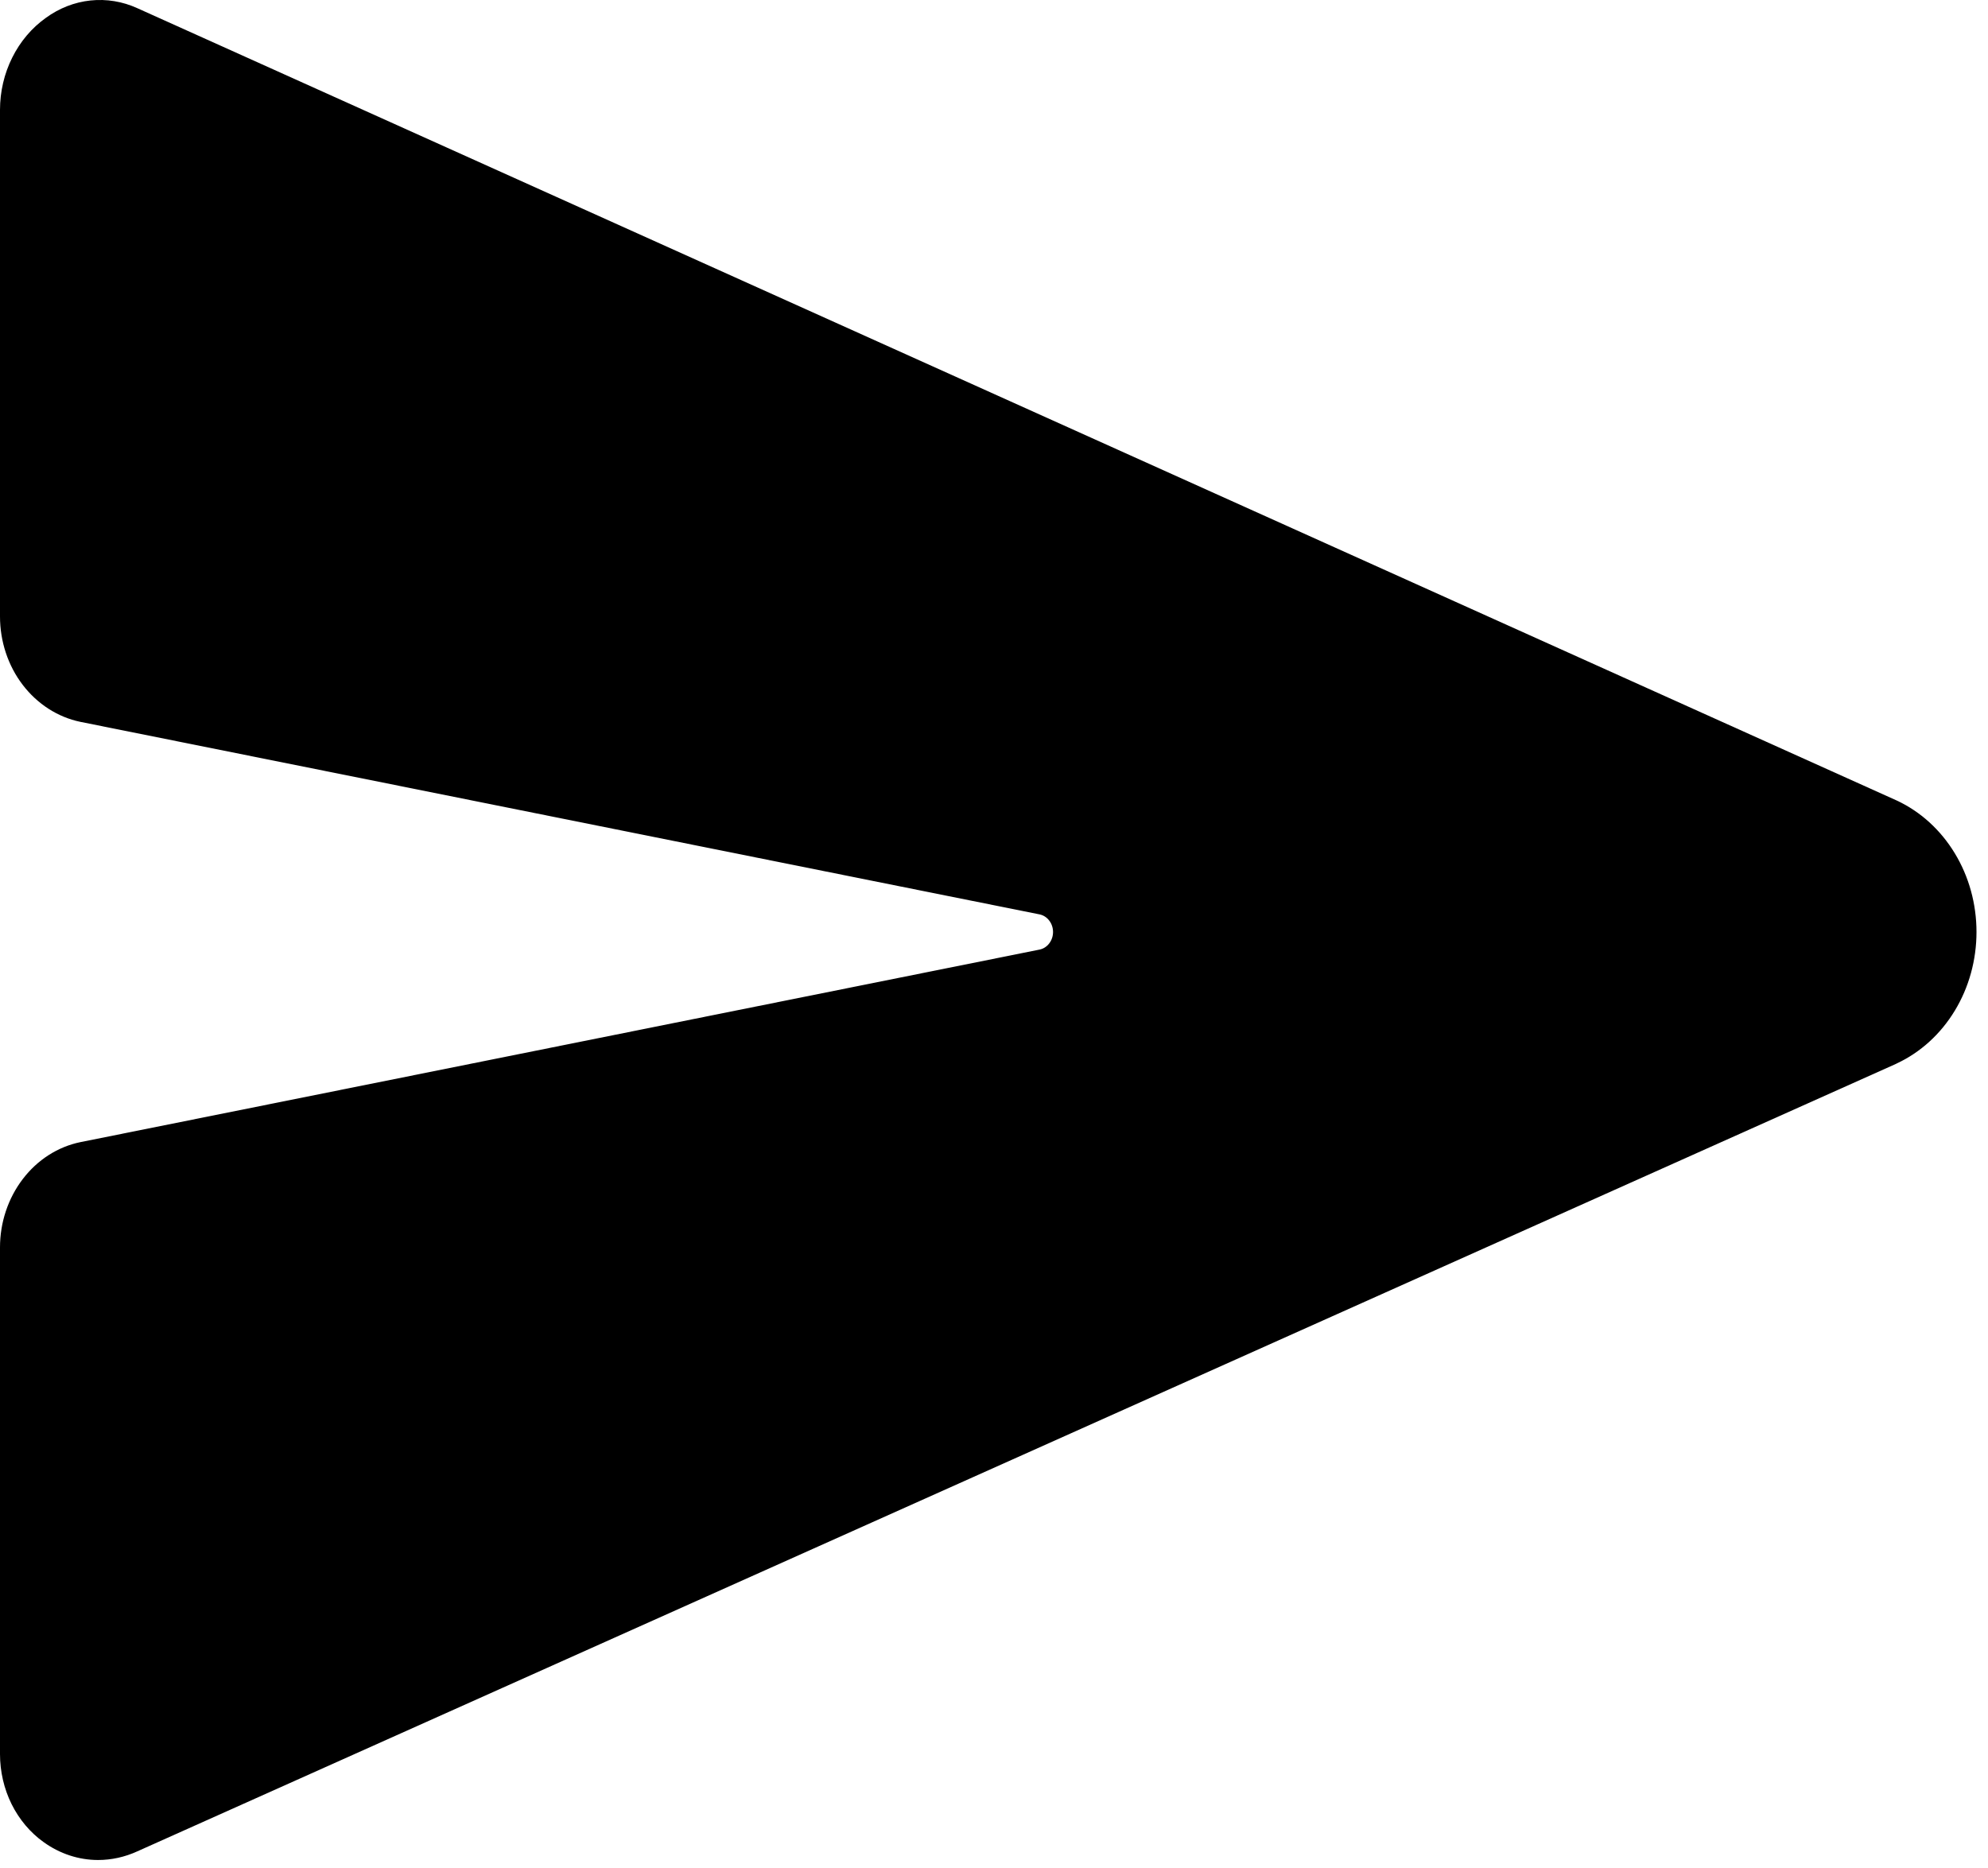
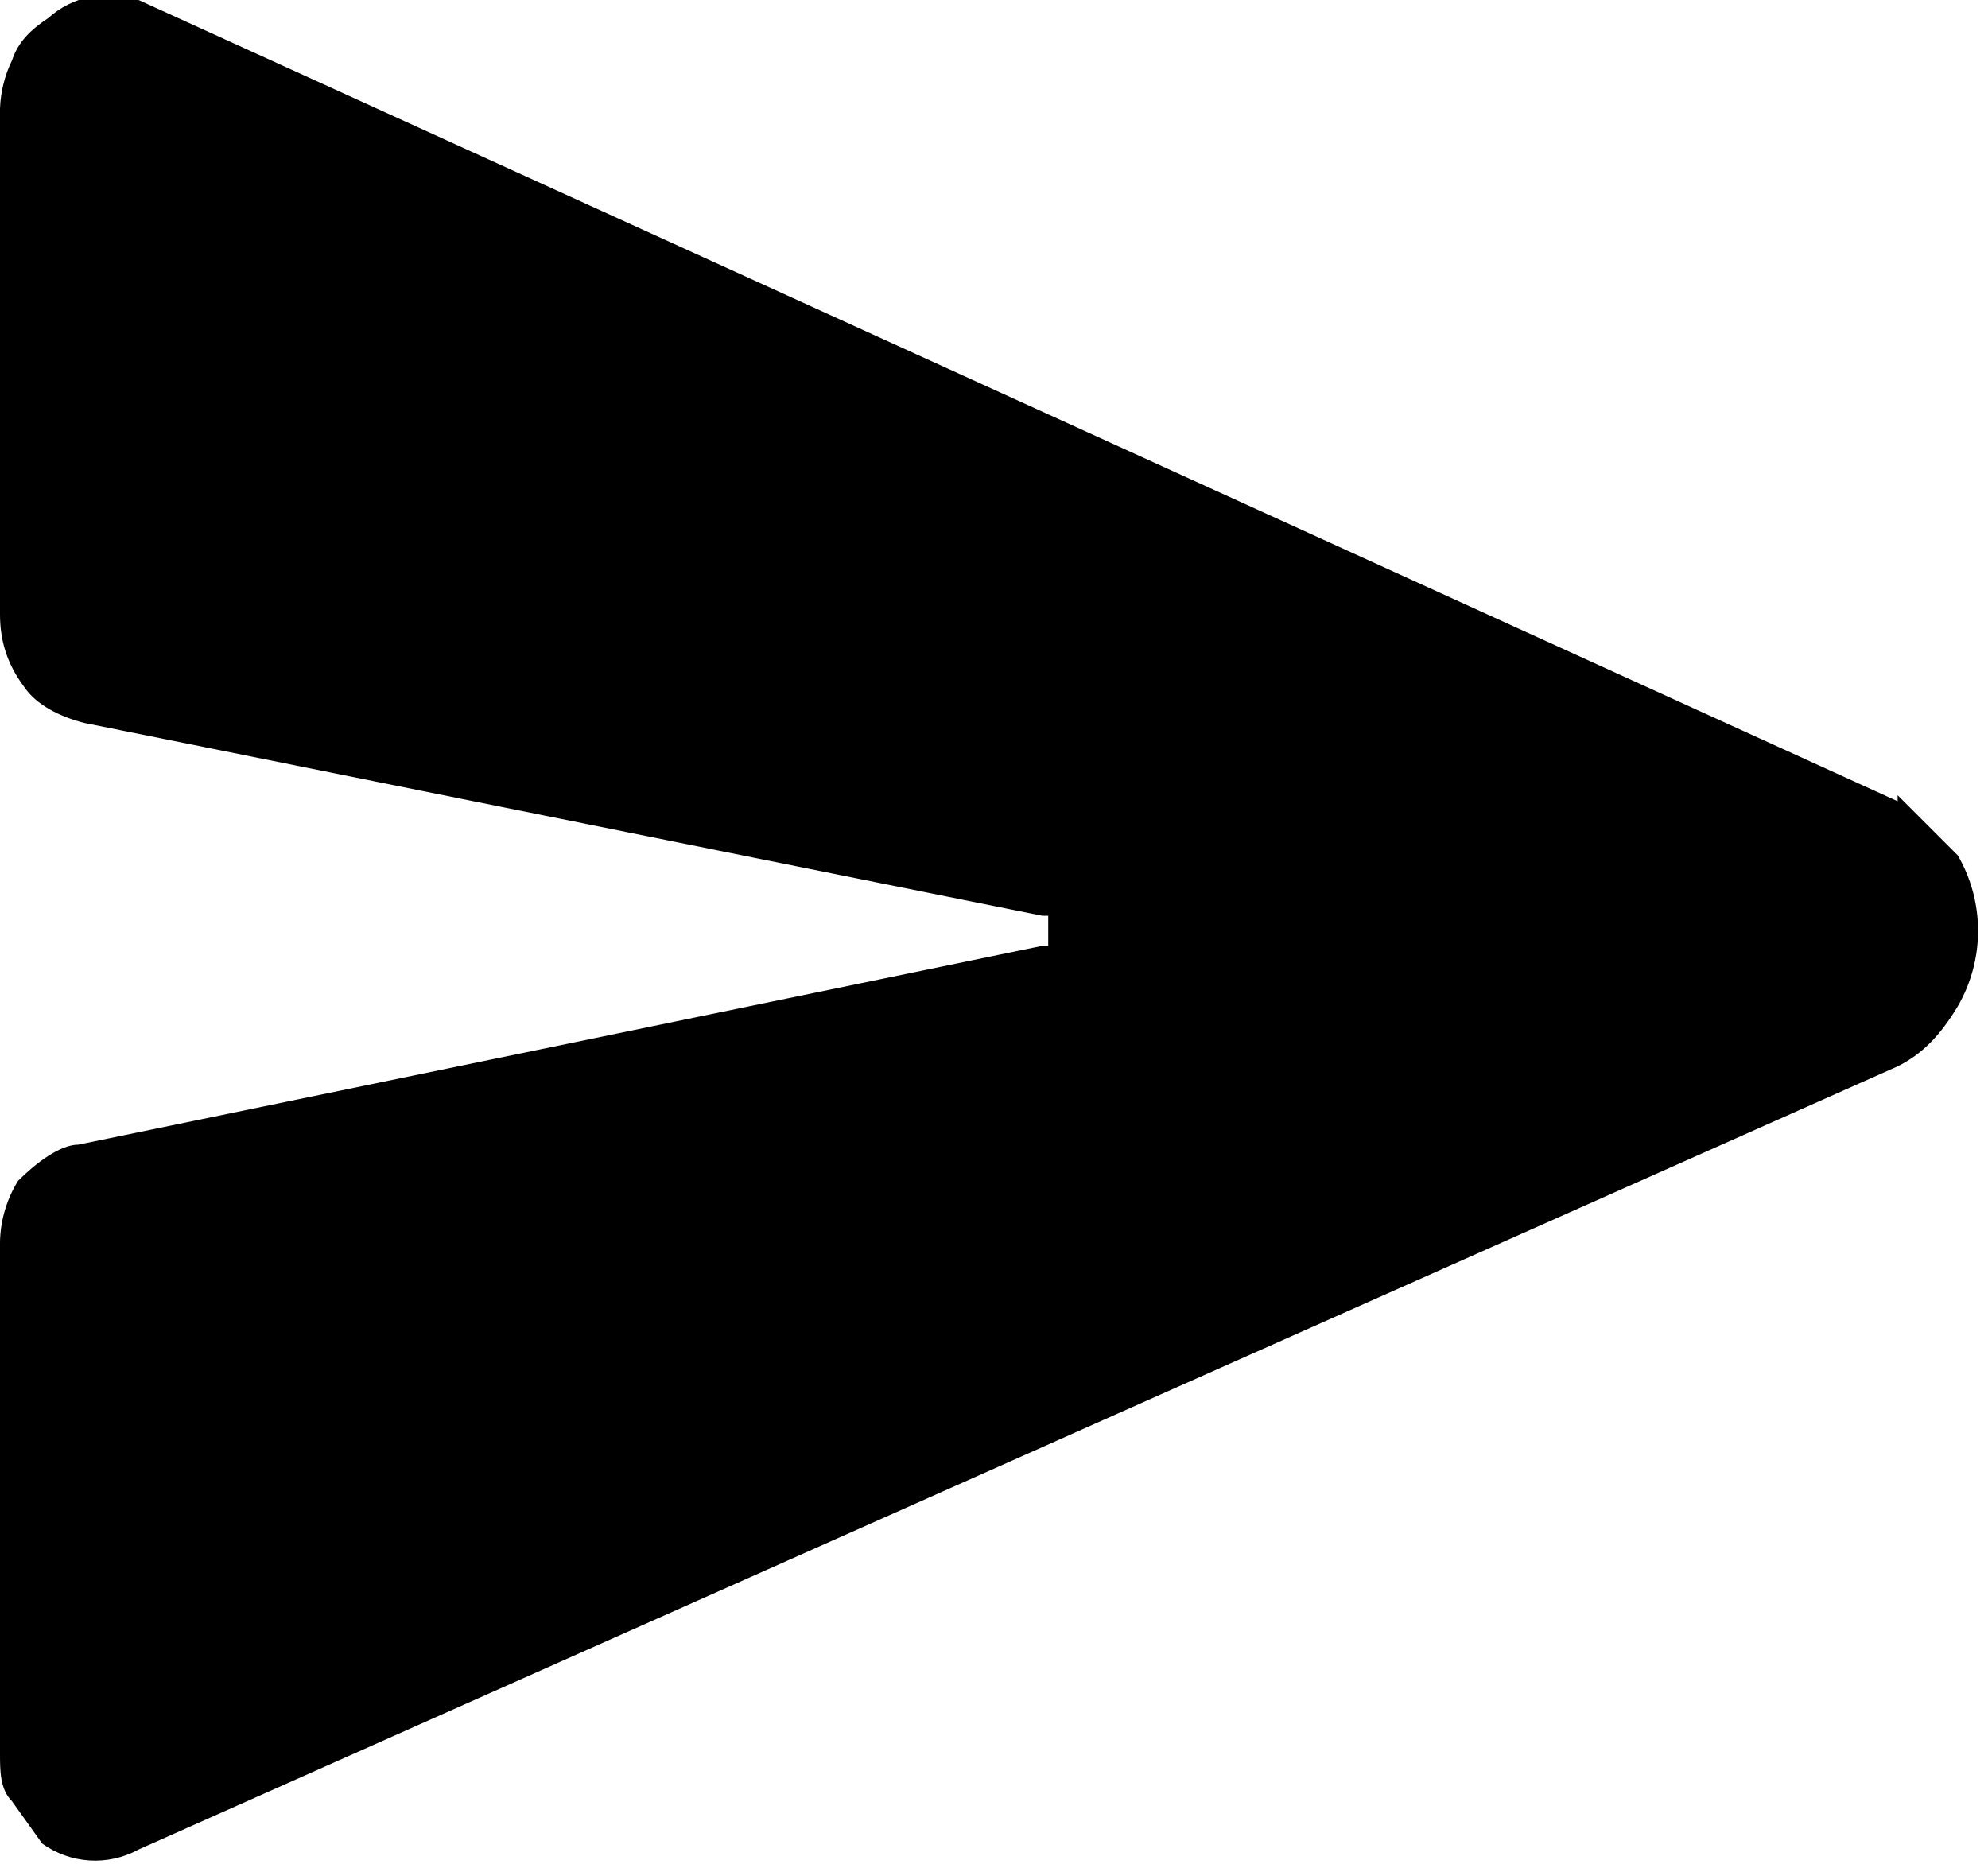
- <svg xmlns="http://www.w3.org/2000/svg" width="33" height="31" viewBox="0 0 33 31" fill="none">
-   <path id="Vector" d="M31.486 13.288L31.475 13.283L2.28 0.136C2.034 0.024 1.767 -0.02 1.502 0.008C1.237 0.036 0.983 0.135 0.762 0.296C0.528 0.462 0.336 0.689 0.203 0.956C0.07 1.222 0 1.521 3.7325e-07 1.824V10.232C0 10.647 0.133 11.049 0.377 11.368C0.621 11.687 0.959 11.904 1.334 11.982L17.257 15.178C17.32 15.191 17.376 15.227 17.417 15.281C17.458 15.334 17.48 15.401 17.48 15.47C17.48 15.539 17.458 15.606 17.417 15.659C17.376 15.713 17.32 15.749 17.257 15.762L1.335 18.958C0.96 19.035 0.621 19.252 0.378 19.571C0.134 19.89 0 20.292 3.7325e-07 20.706V29.116C-0 29.405 0.066 29.691 0.192 29.946C0.319 30.201 0.501 30.418 0.724 30.577C0.992 30.77 1.306 30.874 1.628 30.874C1.851 30.874 2.072 30.825 2.278 30.731L31.473 17.659L31.486 17.652C31.879 17.469 32.214 17.164 32.449 16.776C32.684 16.389 32.809 15.934 32.809 15.47C32.809 15.005 32.684 14.551 32.449 14.164C32.214 13.776 31.879 13.471 31.486 13.288Z" fill="black" />
+ <svg xmlns="http://www.w3.org/2000/svg" fill="none" viewBox="0 0 33 31">
+   <path fill="#000" d="M31.5 13.3 2.3 0A1.5 1.5 0 0 0 .8.3C.5.5.3.7.2 1a2 2 0 0 0-.2.8v8.4c0 .4.1.8.4 1.2.2.3.6.5 1 .6l15.9 3.2h.1v.5h-.1L1.3 19c-.3 0-.7.3-1 .6a2 2 0 0 0-.3 1.1v8.4c0 .3 0 .6.2.8l.5.7a1.5 1.5 0 0 0 1.6.1l29.2-13c.4-.2.7-.5 1-1a2.5 2.5 0 0 0 0-2.5l-1-1Z" />
</svg>
